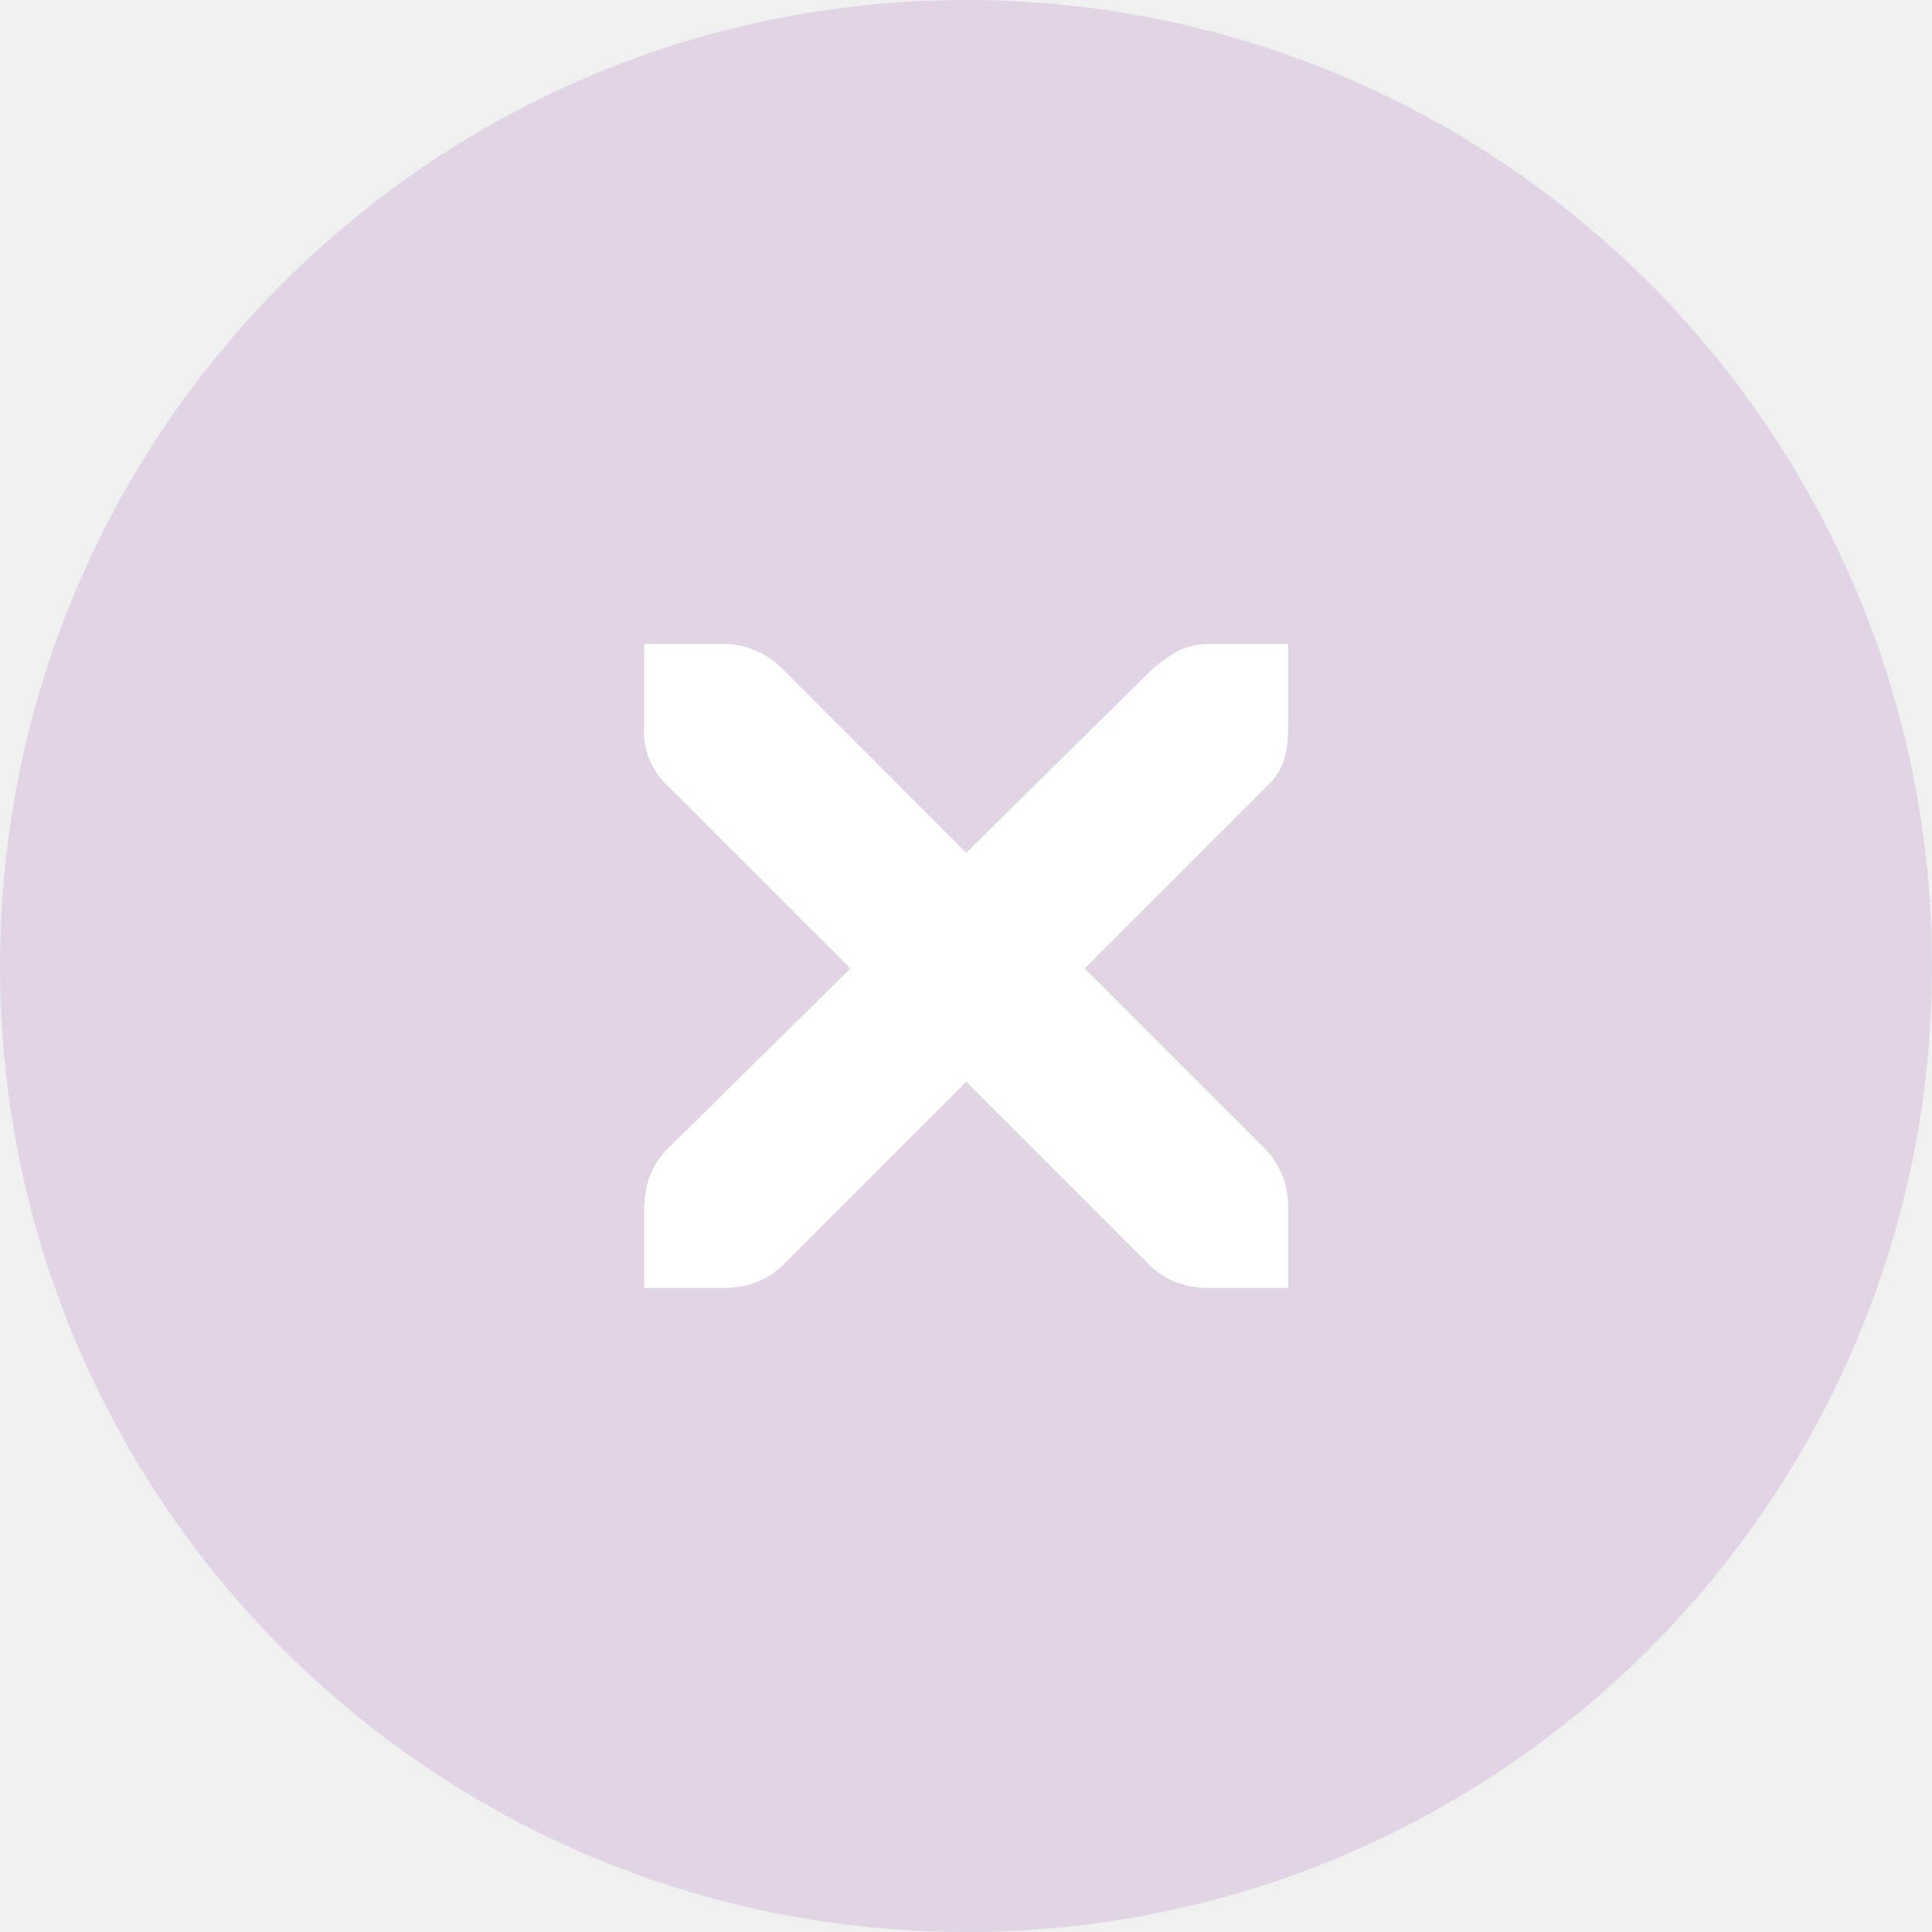
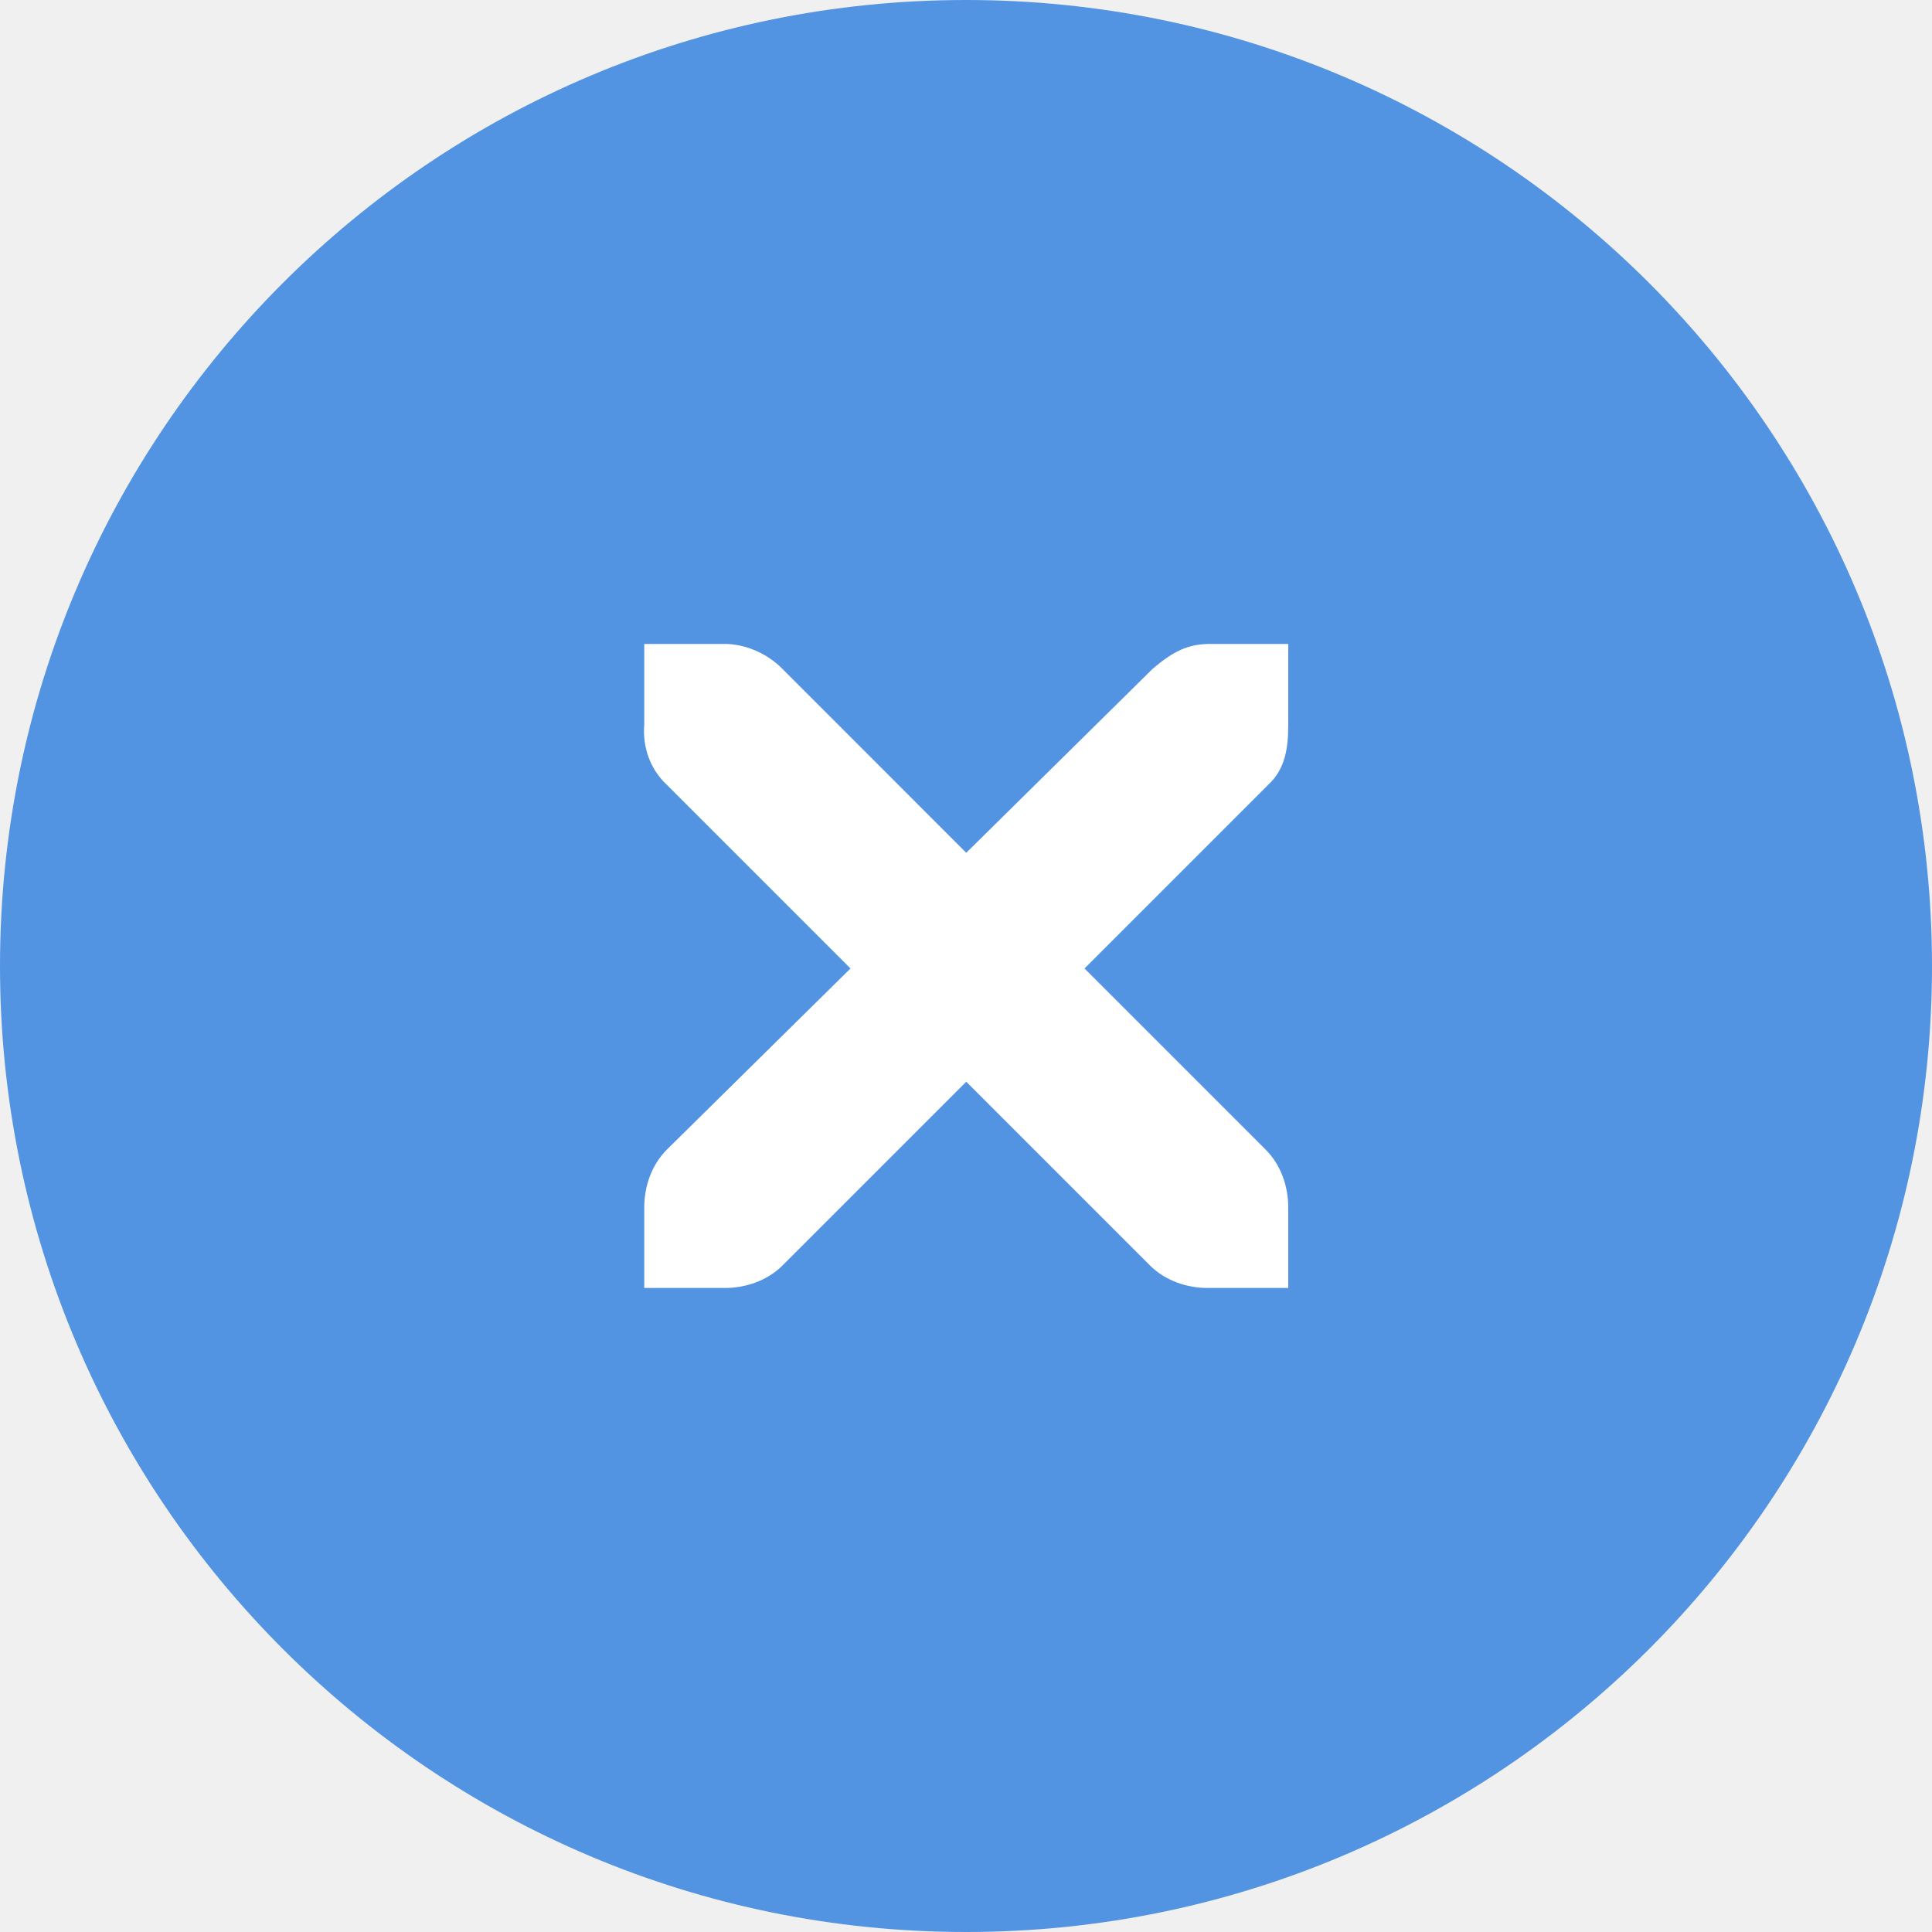
<svg xmlns="http://www.w3.org/2000/svg" width="18" height="18" viewBox="0 0 18 18" id="svg5995" version="1.1">
  <defs id="defs5997" />
  <g id="layer1" transform="translate(0,-1034.362)">
-     <circle style="display:inline;opacity:1;fill:#E1D5E5;fill-opacity:1;stroke:#E1D5E5;stroke-width:1;stroke-linecap:round;stroke-linejoin:miter;stroke-miterlimit:4;stroke-dasharray:none;stroke-dashoffset:0;stroke-opacity:1" id="path4166" cx="9" cy="1043.362" r="8.5" />
+     <circle style="display:inline;opacity:1;fill:#5294e2;fill-opacity:1;stroke:#5294e2;stroke-width:1;stroke-linecap:round;stroke-linejoin:miter;stroke-miterlimit:4;stroke-dasharray:none;stroke-dashoffset:0;stroke-opacity:1" id="path4166" cx="9" cy="1043.362" r="8.5" />
    <g id="g4201" transform="translate(-19.06014,1044.307)" style="display:inline;fill:#adafb5;fill-opacity:1">
      <g style="display:inline;fill:#adafb5;fill-opacity:1" id="layer9" transform="translate(-60,-518)" />
      <g id="layer10" transform="translate(-60,-518)" style="fill:#adafb5;fill-opacity:1" />
      <g id="layer11" transform="translate(-60,-518)" style="fill:#adafb5;fill-opacity:1" />
      <g transform="matrix(0.75,0,0,0.75,22.0625,-6.945224)" id="g2996" style="fill:#adafb5;fill-opacity:1">
        <g transform="translate(-60,-518)" id="layer12" style="fill:#adafb5;fill-opacity:1">
          <g transform="translate(19,-242)" id="layer4-4-1" style="display:inline;fill:#adafb5;fill-opacity:1">
            <path d="m 45,764 1,0 c 0.01,-1.2e-4 0.021,-4.6e-4 0.031,0 0.255,0.011 0.51,0.129 0.688,0.312 L 49,766.594 51.312,764.312 C 51.578,764.082 51.759,764.007 52,764 l 1,0 0,1 c 0,0.286 -0.034,0.551 -0.25,0.75 l -2.281,2.281 2.25,2.25 C 52.907,770.469 53,770.735 53,771 l 0,1 -1,0 c -0.265,-10e-6 -0.531,-0.093 -0.719,-0.281 L 49,769.438 46.719,771.719 C 46.531,771.907 46.265,772 46,772 l -1,0 0,-1 c -3e-6,-0.265 0.093,-0.531 0.281,-0.719 l 2.281,-2.25 L 45.281,765.75 C 45.071,765.555 44.978,765.281 45,765 l 0,-1 z" id="path10839-9" style="color:#bebebe;font-style:normal;font-variant:normal;font-weight:normal;font-stretch:normal;font-size:medium;line-height:normal;font-family:'Andale Mono';-inkscape-font-specification:'Andale Mono';text-indent:0;text-align:start;text-decoration:none;text-decoration-line:none;letter-spacing:normal;word-spacing:normal;text-transform:none;direction:ltr;block-progression:tb;writing-mode:lr-tb;text-anchor:start;display:inline;overflow:visible;visibility:visible;fill:#ffffff;fill-opacity:1;fill-rule:nonzero;stroke:none;stroke-width:1.781;marker:none;enable-background:new" />
          </g>
        </g>
      </g>
      <g id="layer13" transform="translate(-60,-518)" style="fill:#adafb5;fill-opacity:1" />
      <g id="layer14" transform="translate(-60,-518)" style="fill:#adafb5;fill-opacity:1" />
      <g id="layer15" transform="translate(-60,-518)" style="fill:#adafb5;fill-opacity:1" />
    </g>
  </g>
</svg>
